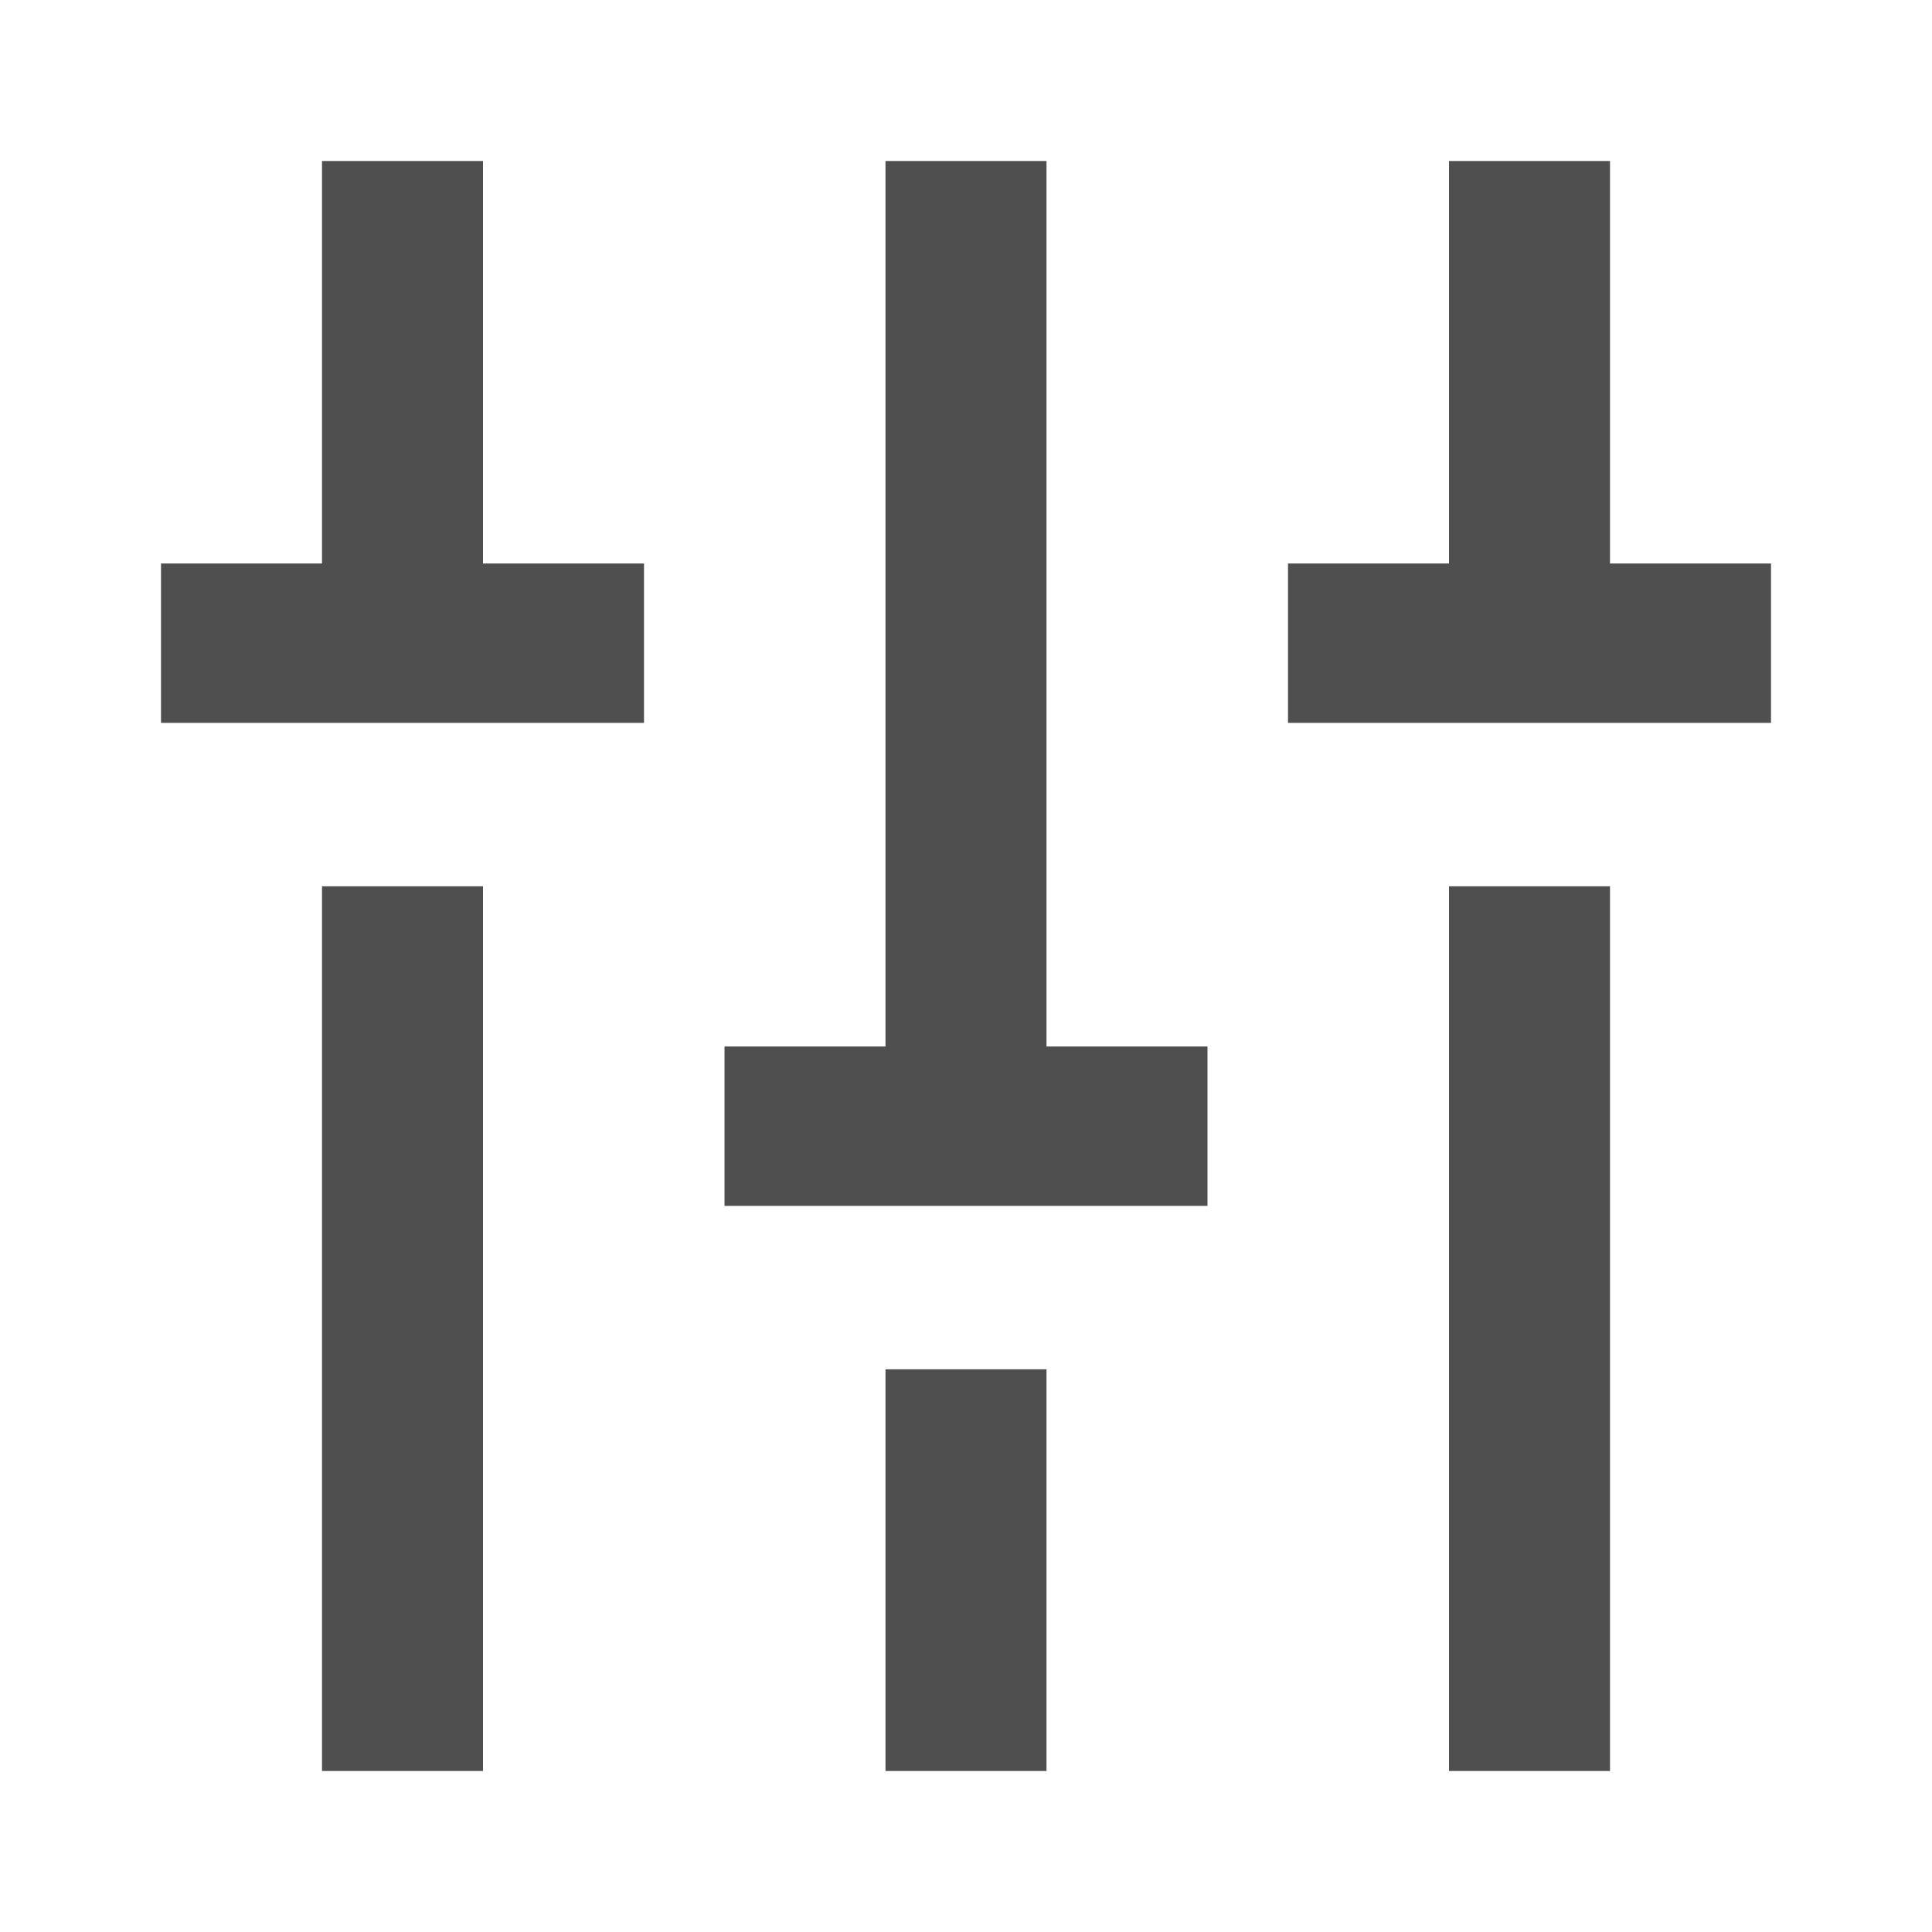
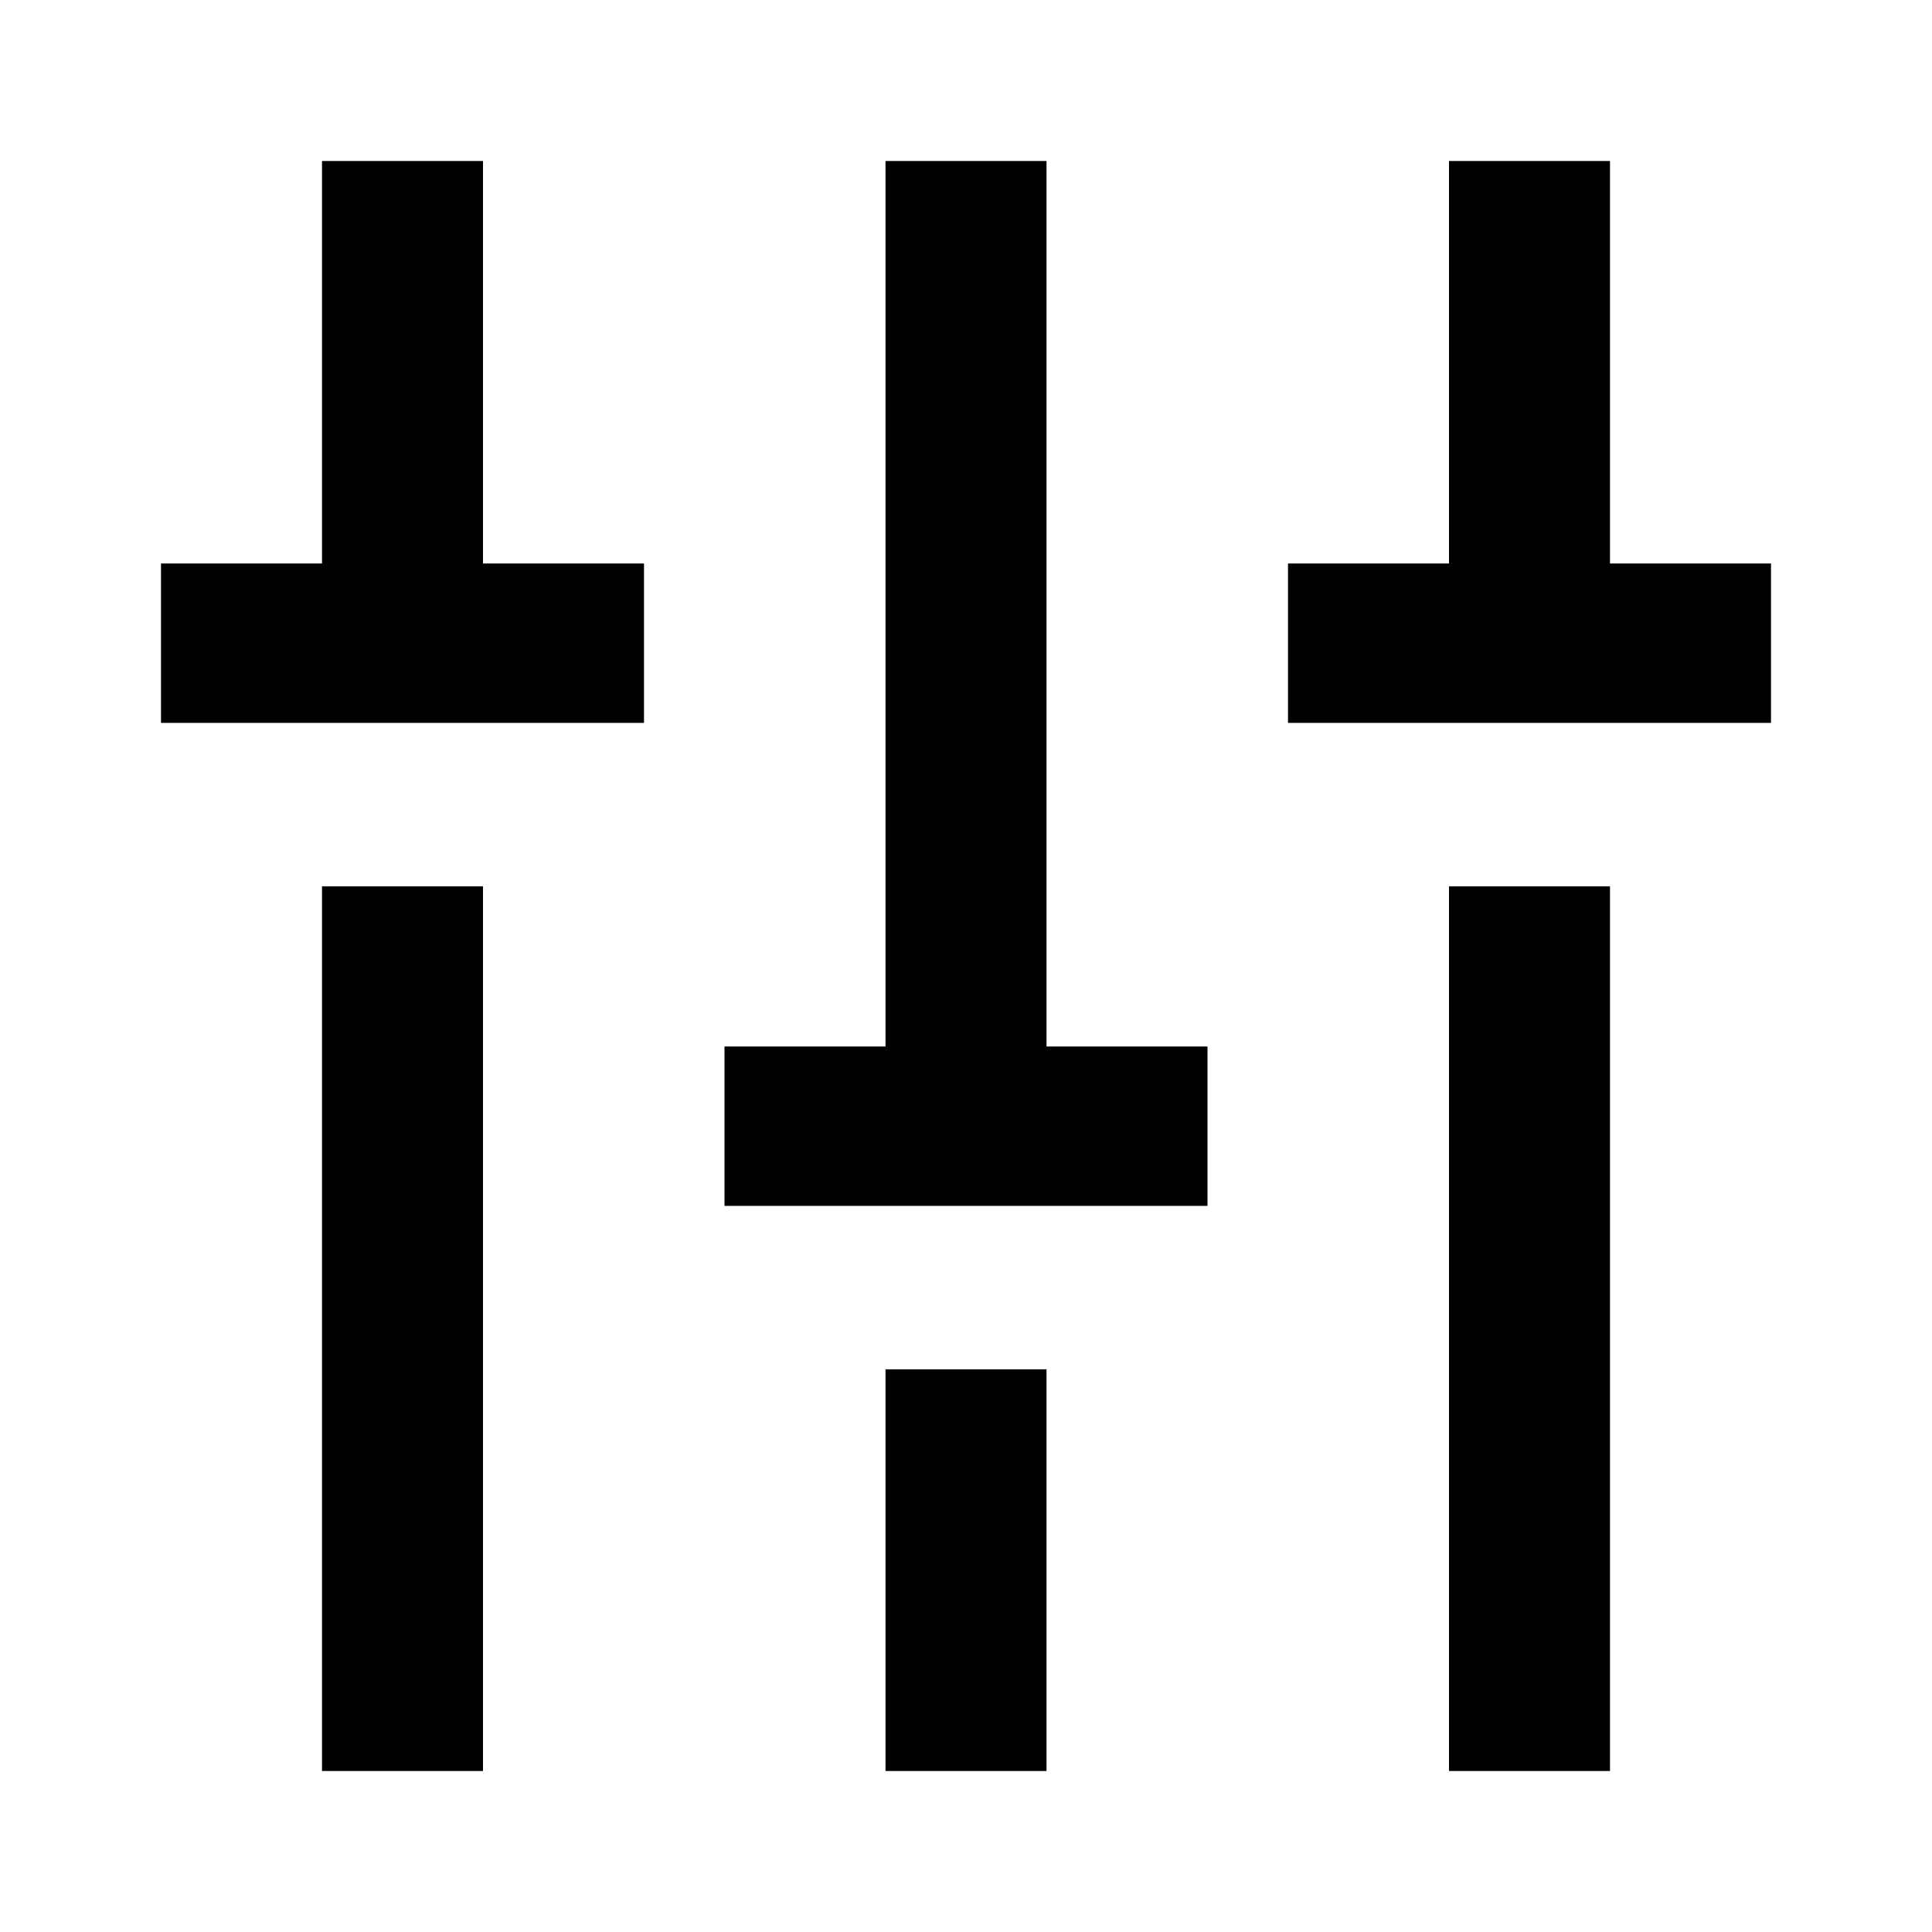
- <svg xmlns="http://www.w3.org/2000/svg" id="Layer_1" data-name="Layer 1" viewBox="0 0 24 24">
+ <svg xmlns="http://www.w3.org/2000/svg" viewBox="0 0 24 24">
  <defs>
    <style>.cls-1{fill:#4f4f4f;}</style>
  </defs>
-   <polygon class="cls-1" points="6 2 4 2 4 7 2 7 2 8.98 8 8.98 8 7 6 7 6 2" />
-   <rect class="cls-1" x="4" y="11.01" width="2" height="10.99" />
-   <polygon class="cls-1" points="20 7 20 2 18 2 18 7 16 7 16 8.98 22 8.98 22 7 20 7" />
-   <rect class="cls-1" x="18" y="11.01" width="2" height="10.99" />
-   <polygon class="cls-1" points="13 2 11 2 11 13 9 13 9 14.98 15 14.98 15 13 13 13 13 2" />
-   <rect class="cls-1" x="11" y="17.01" width="2" height="4.99" />
+   <polygon points="6 2 4 2 4 7 2 7 2 8.98 8 8.98 8 7 6 7 6 2" />
+   <rect x="4" y="11.01" width="2" height="10.99" />
+   <polygon points="20 7 20 2 18 2 18 7 16 7 16 8.98 22 8.98 22 7 20 7" />
+   <rect x="18" y="11.01" width="2" height="10.99" />
+   <polygon points="13 2 11 2 11 13 9 13 9 14.98 15 14.98 15 13 13 13 13 2" />
+   <rect x="11" y="17.01" width="2" height="4.99" />
</svg>
